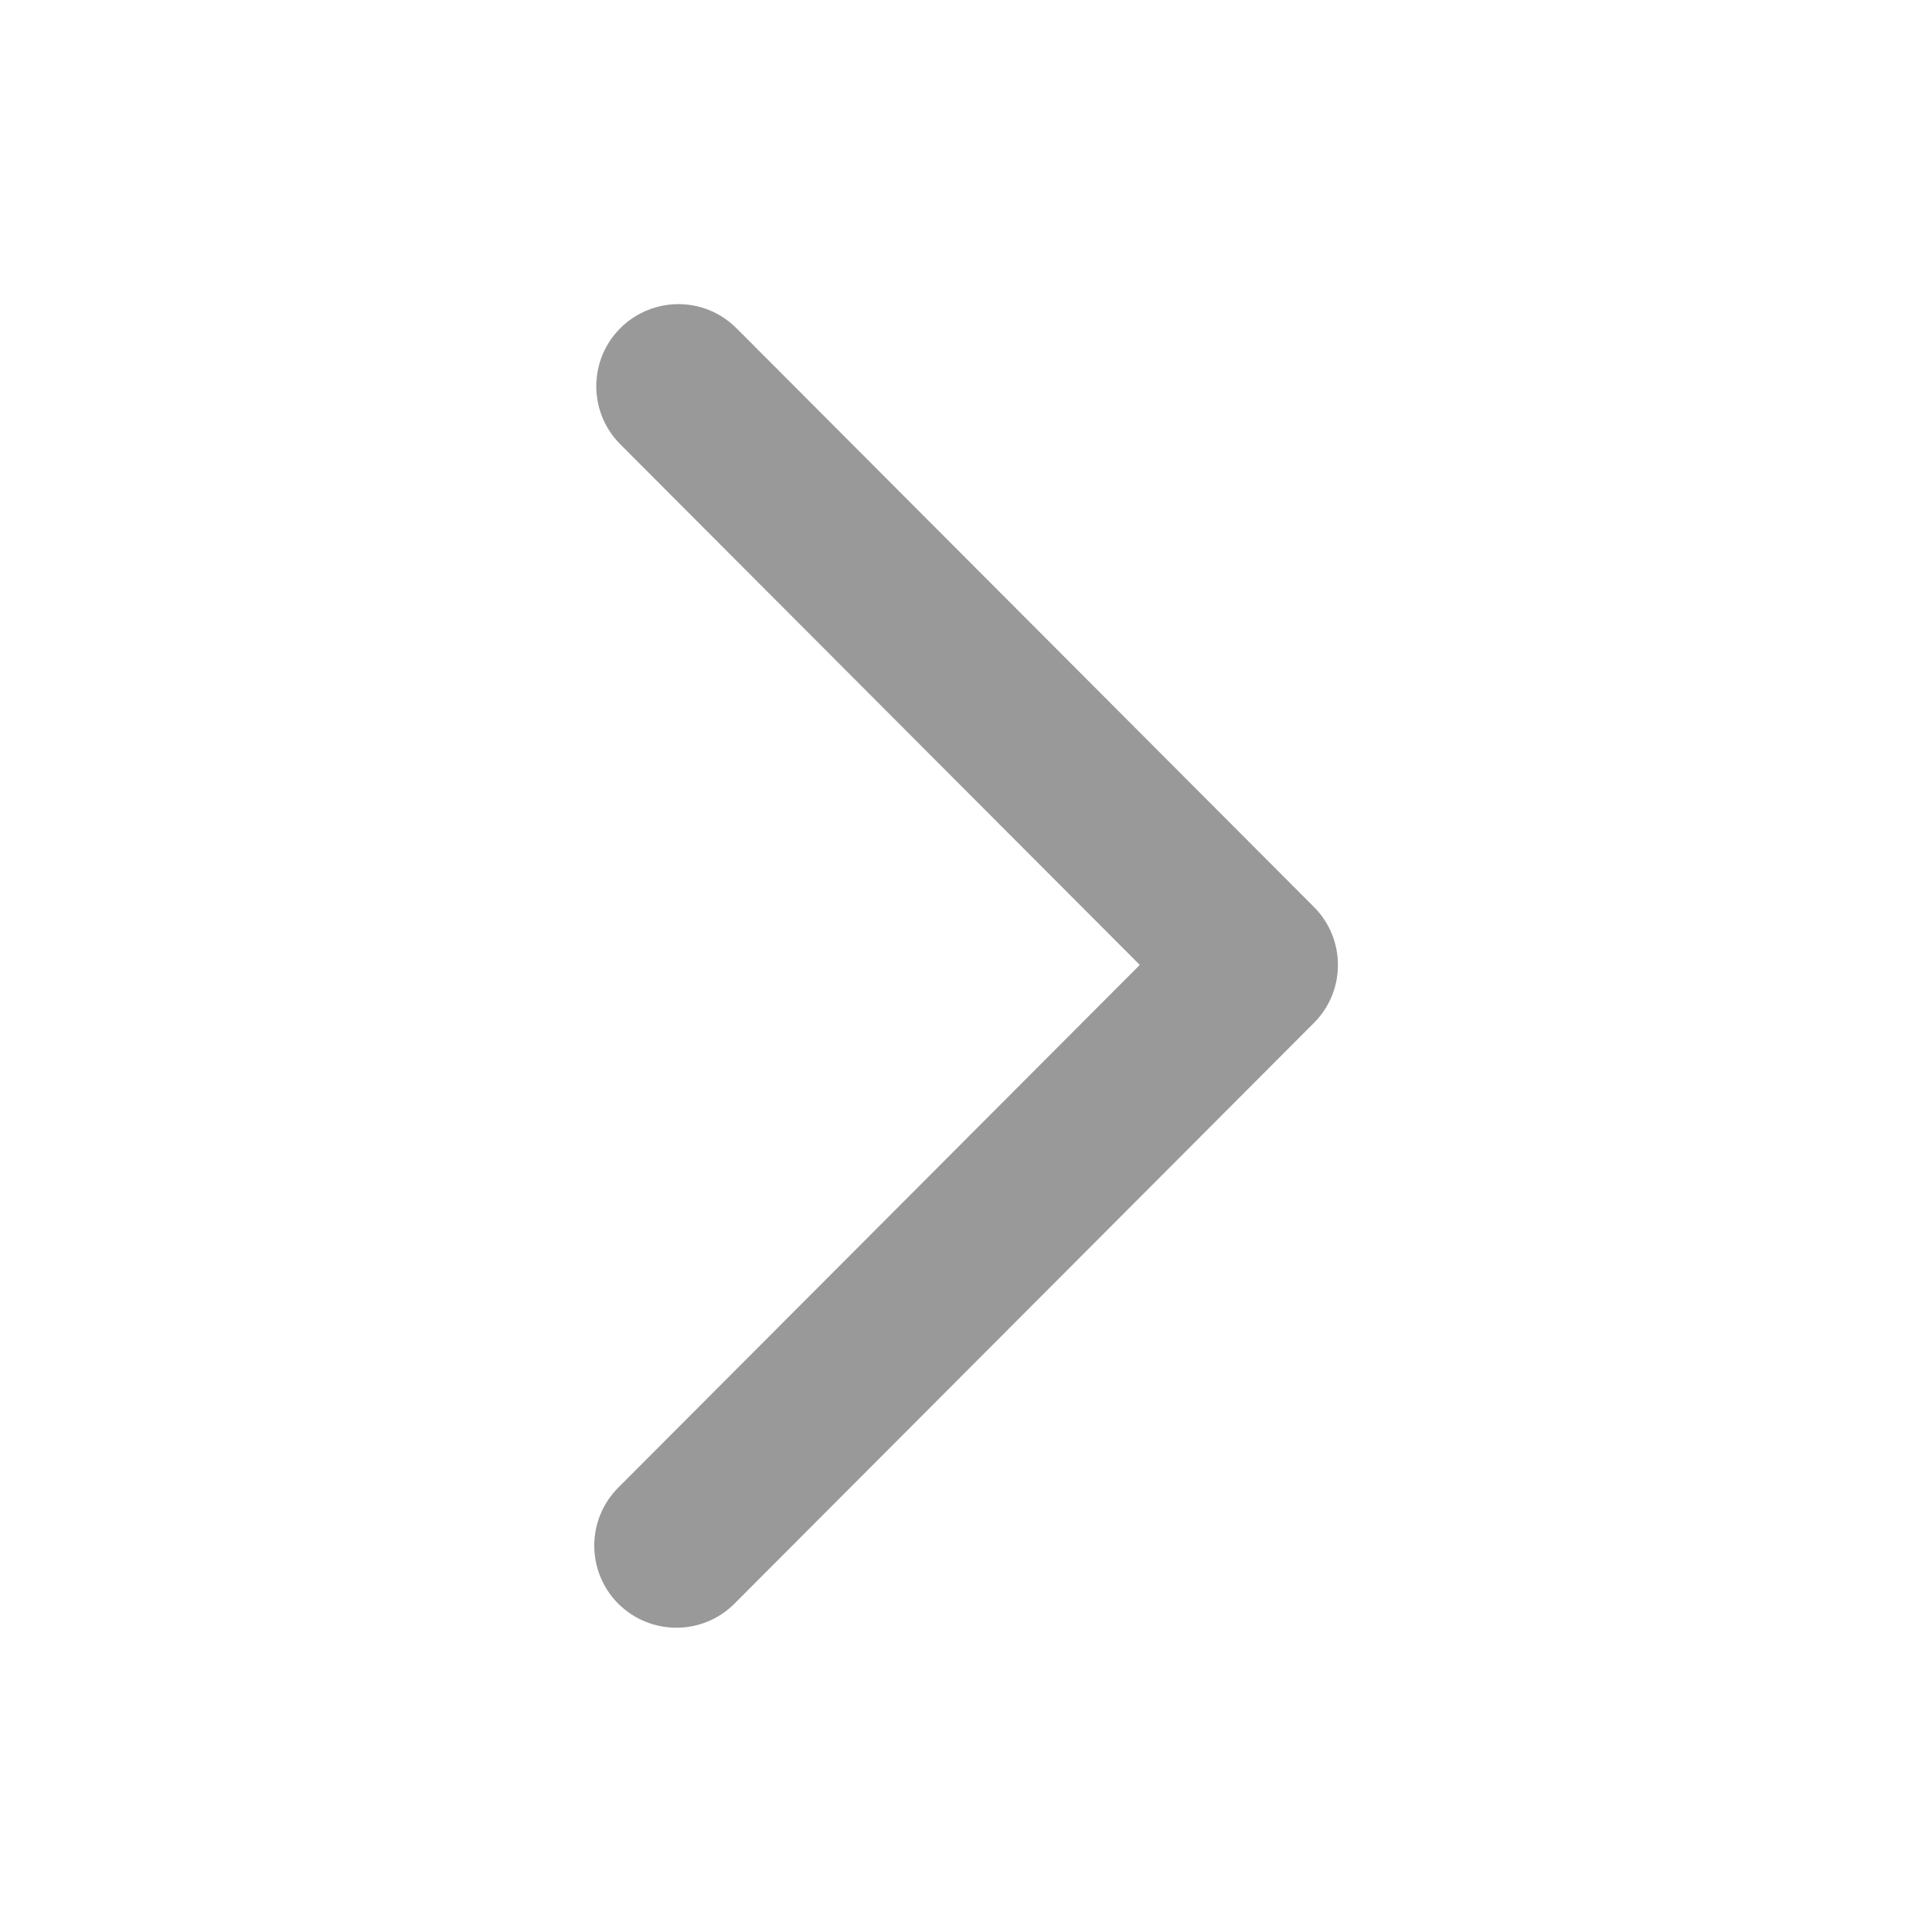
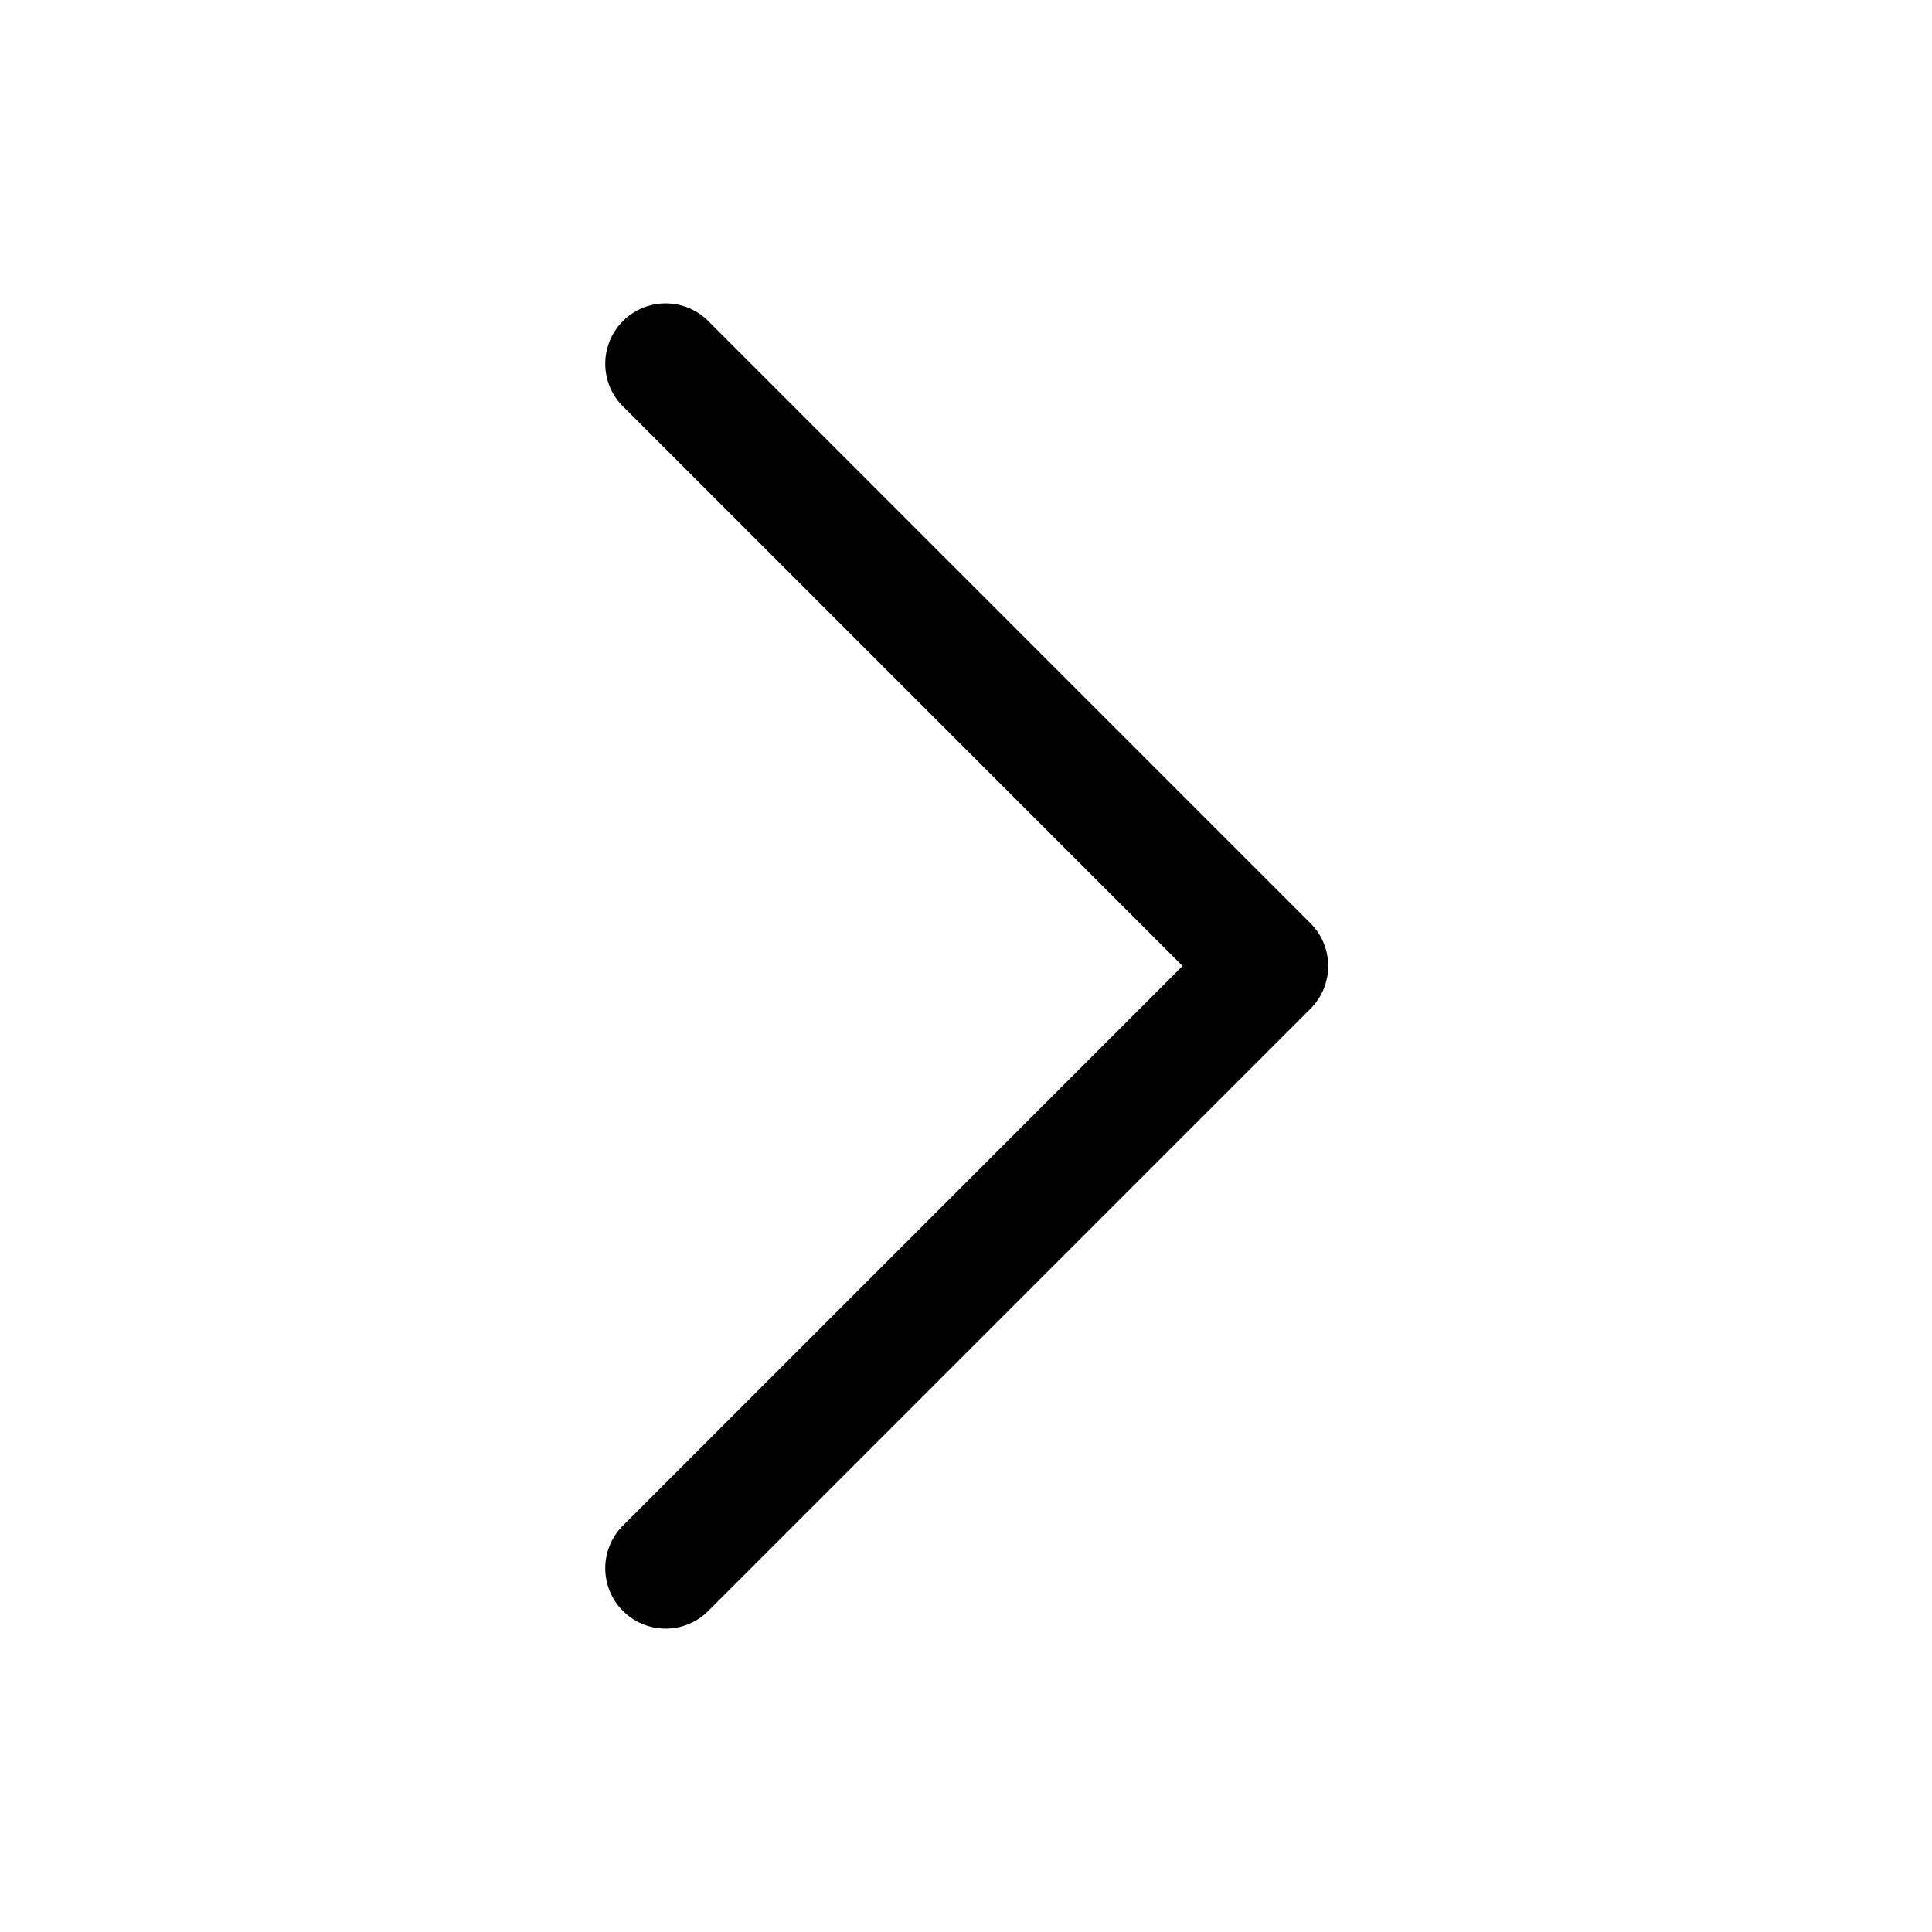
- <svg xmlns="http://www.w3.org/2000/svg" width="20" height="20" viewBox="0 0 20 20" fill="none">
-   <path fill-rule="evenodd" clip-rule="evenodd" d="M6.861 3.164C6.7 3.195 6.546 3.273 6.422 3.397C6.38 3.438 6.344 3.483 6.313 3.53C6.095 3.86 6.131 4.308 6.421 4.599L11.799 9.989L6.4 15.4C6.069 15.732 6.069 16.27 6.401 16.602C6.734 16.933 7.272 16.933 7.603 16.601L13.602 10.589C13.933 10.258 13.933 9.721 13.602 9.389L7.624 3.398C7.417 3.19 7.129 3.112 6.861 3.164Z" fill="#999999" />
+ <svg xmlns="http://www.w3.org/2000/svg" viewBox="0 0 24 24" fill="currentColor" class="size-6">
+   <path fill-rule="evenodd" d="M16.28 11.47a.75.75 0 0 1 0 1.06l-7.5 7.5a.75.75 0 0 1-1.06-1.06L14.69 12 7.72 5.03a.75.75 0 0 1 1.06-1.06l7.5 7.5Z" clip-rule="evenodd" />
</svg>
